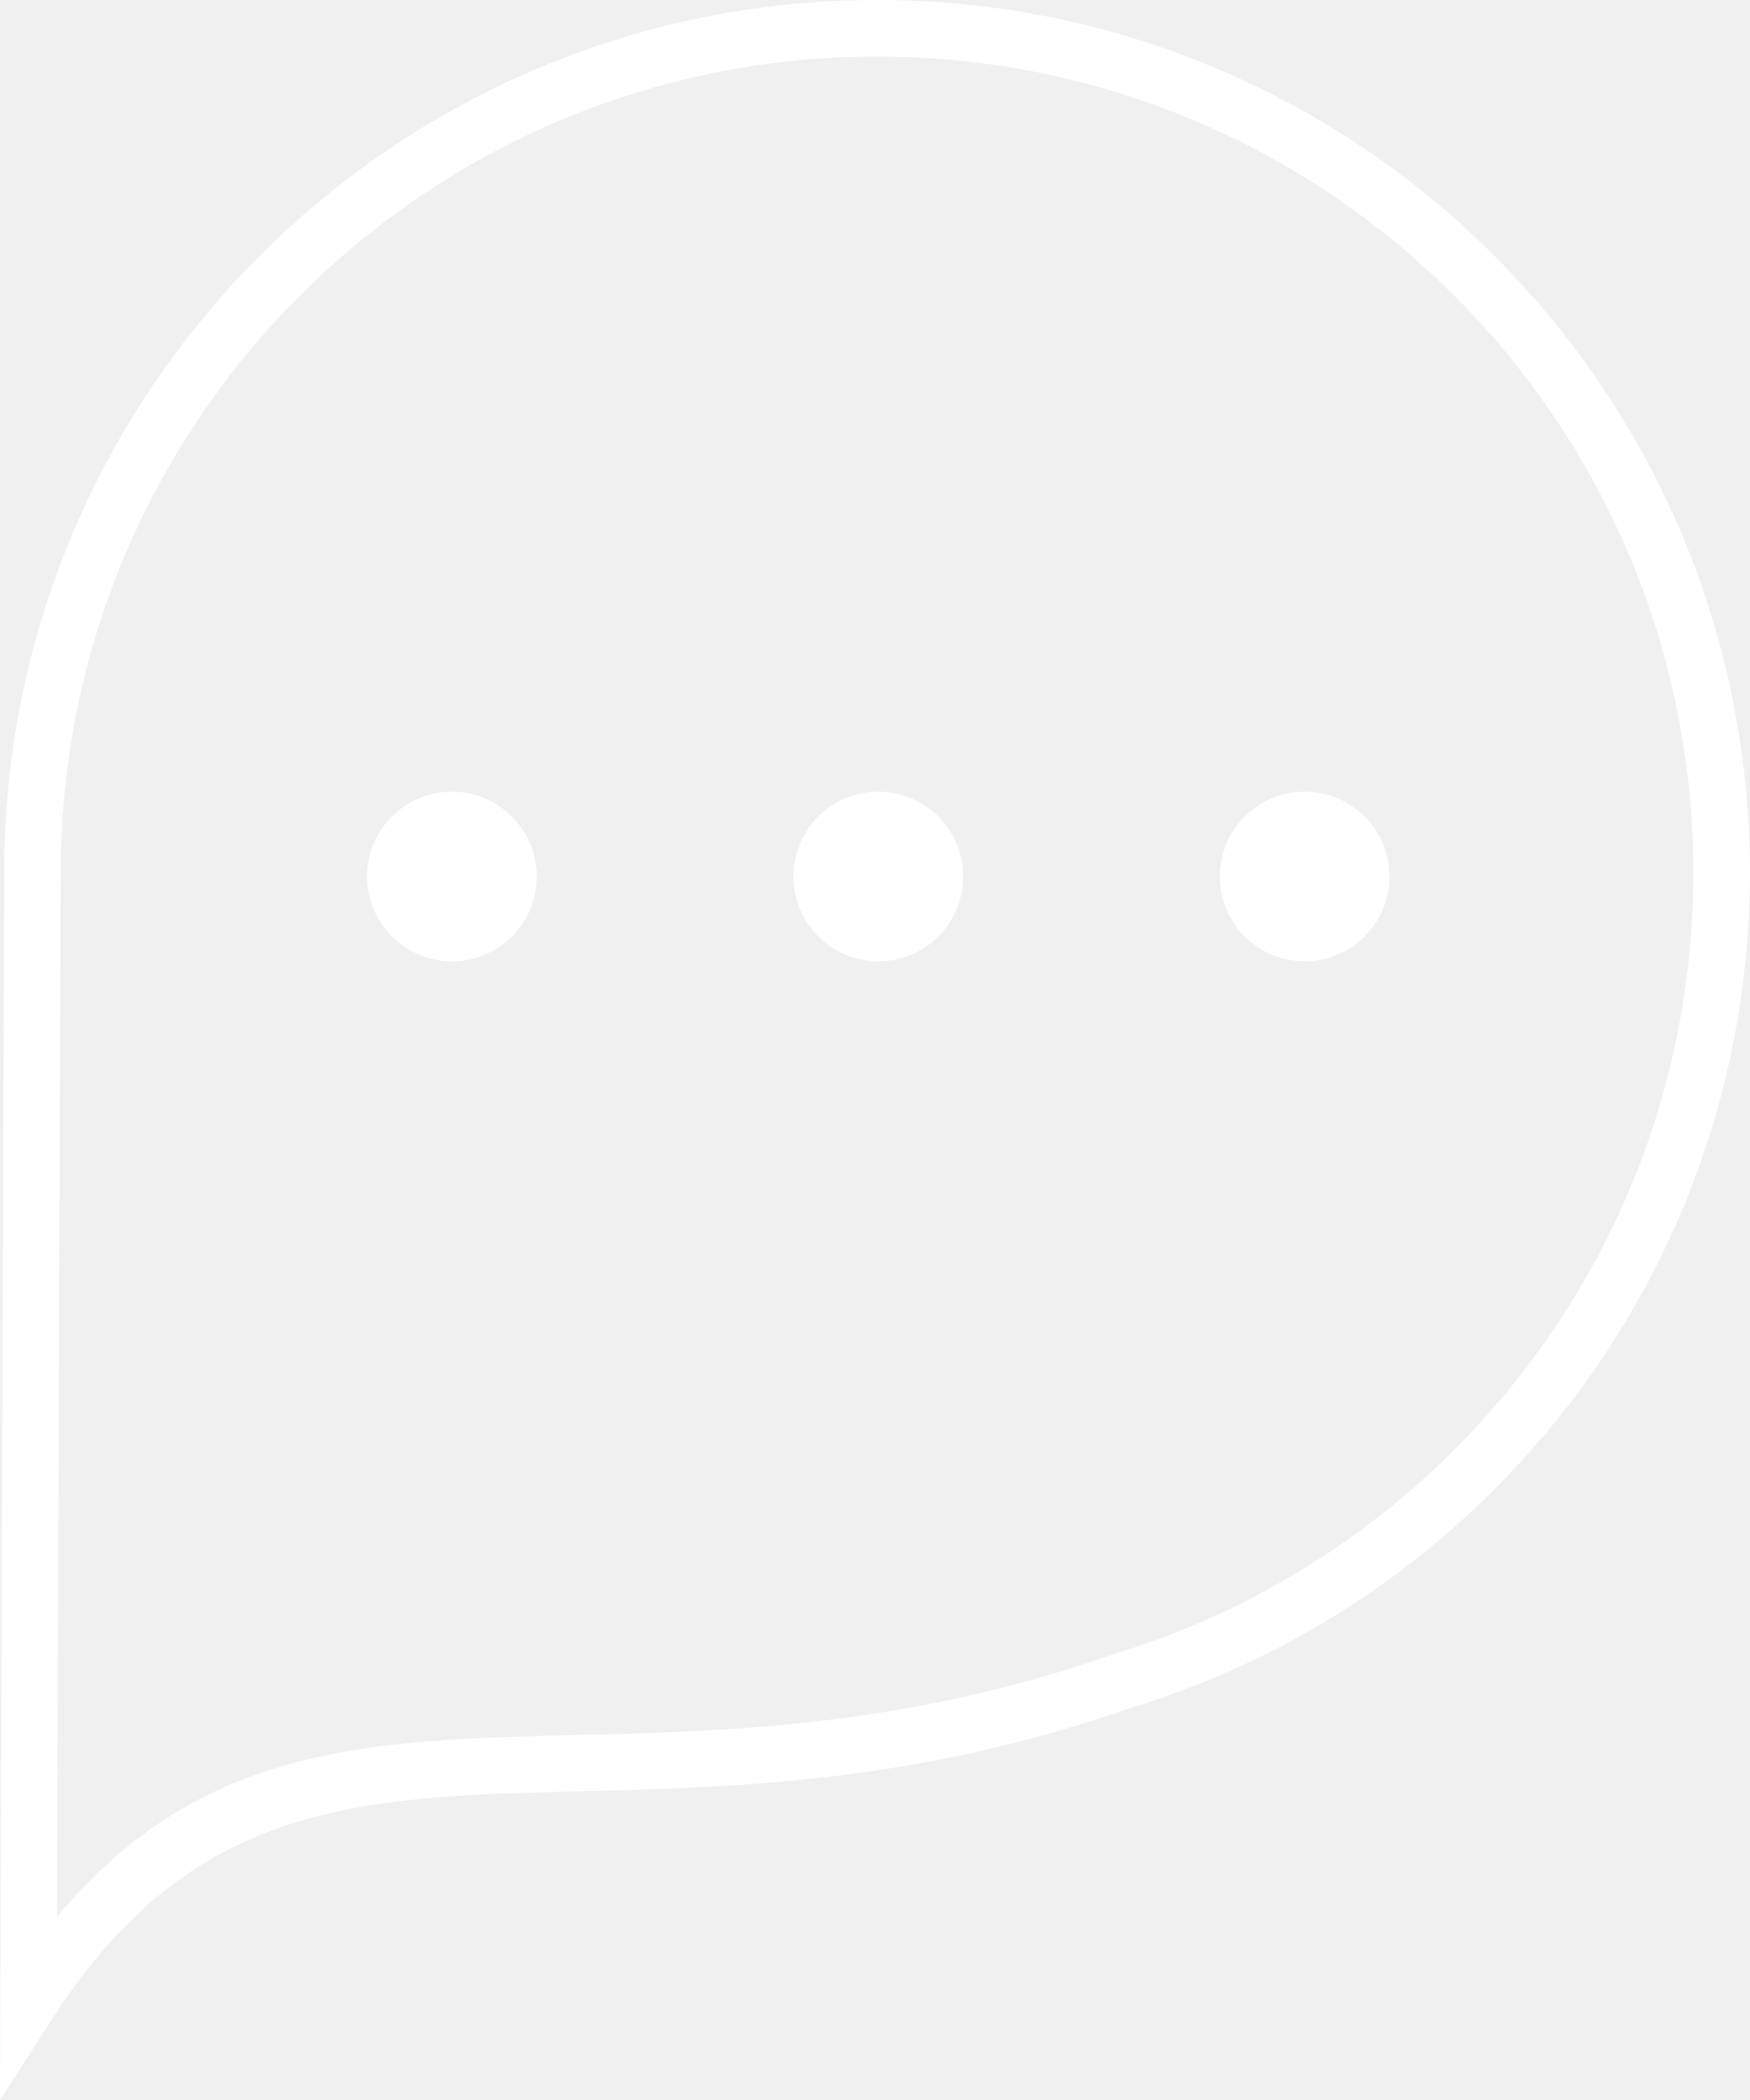
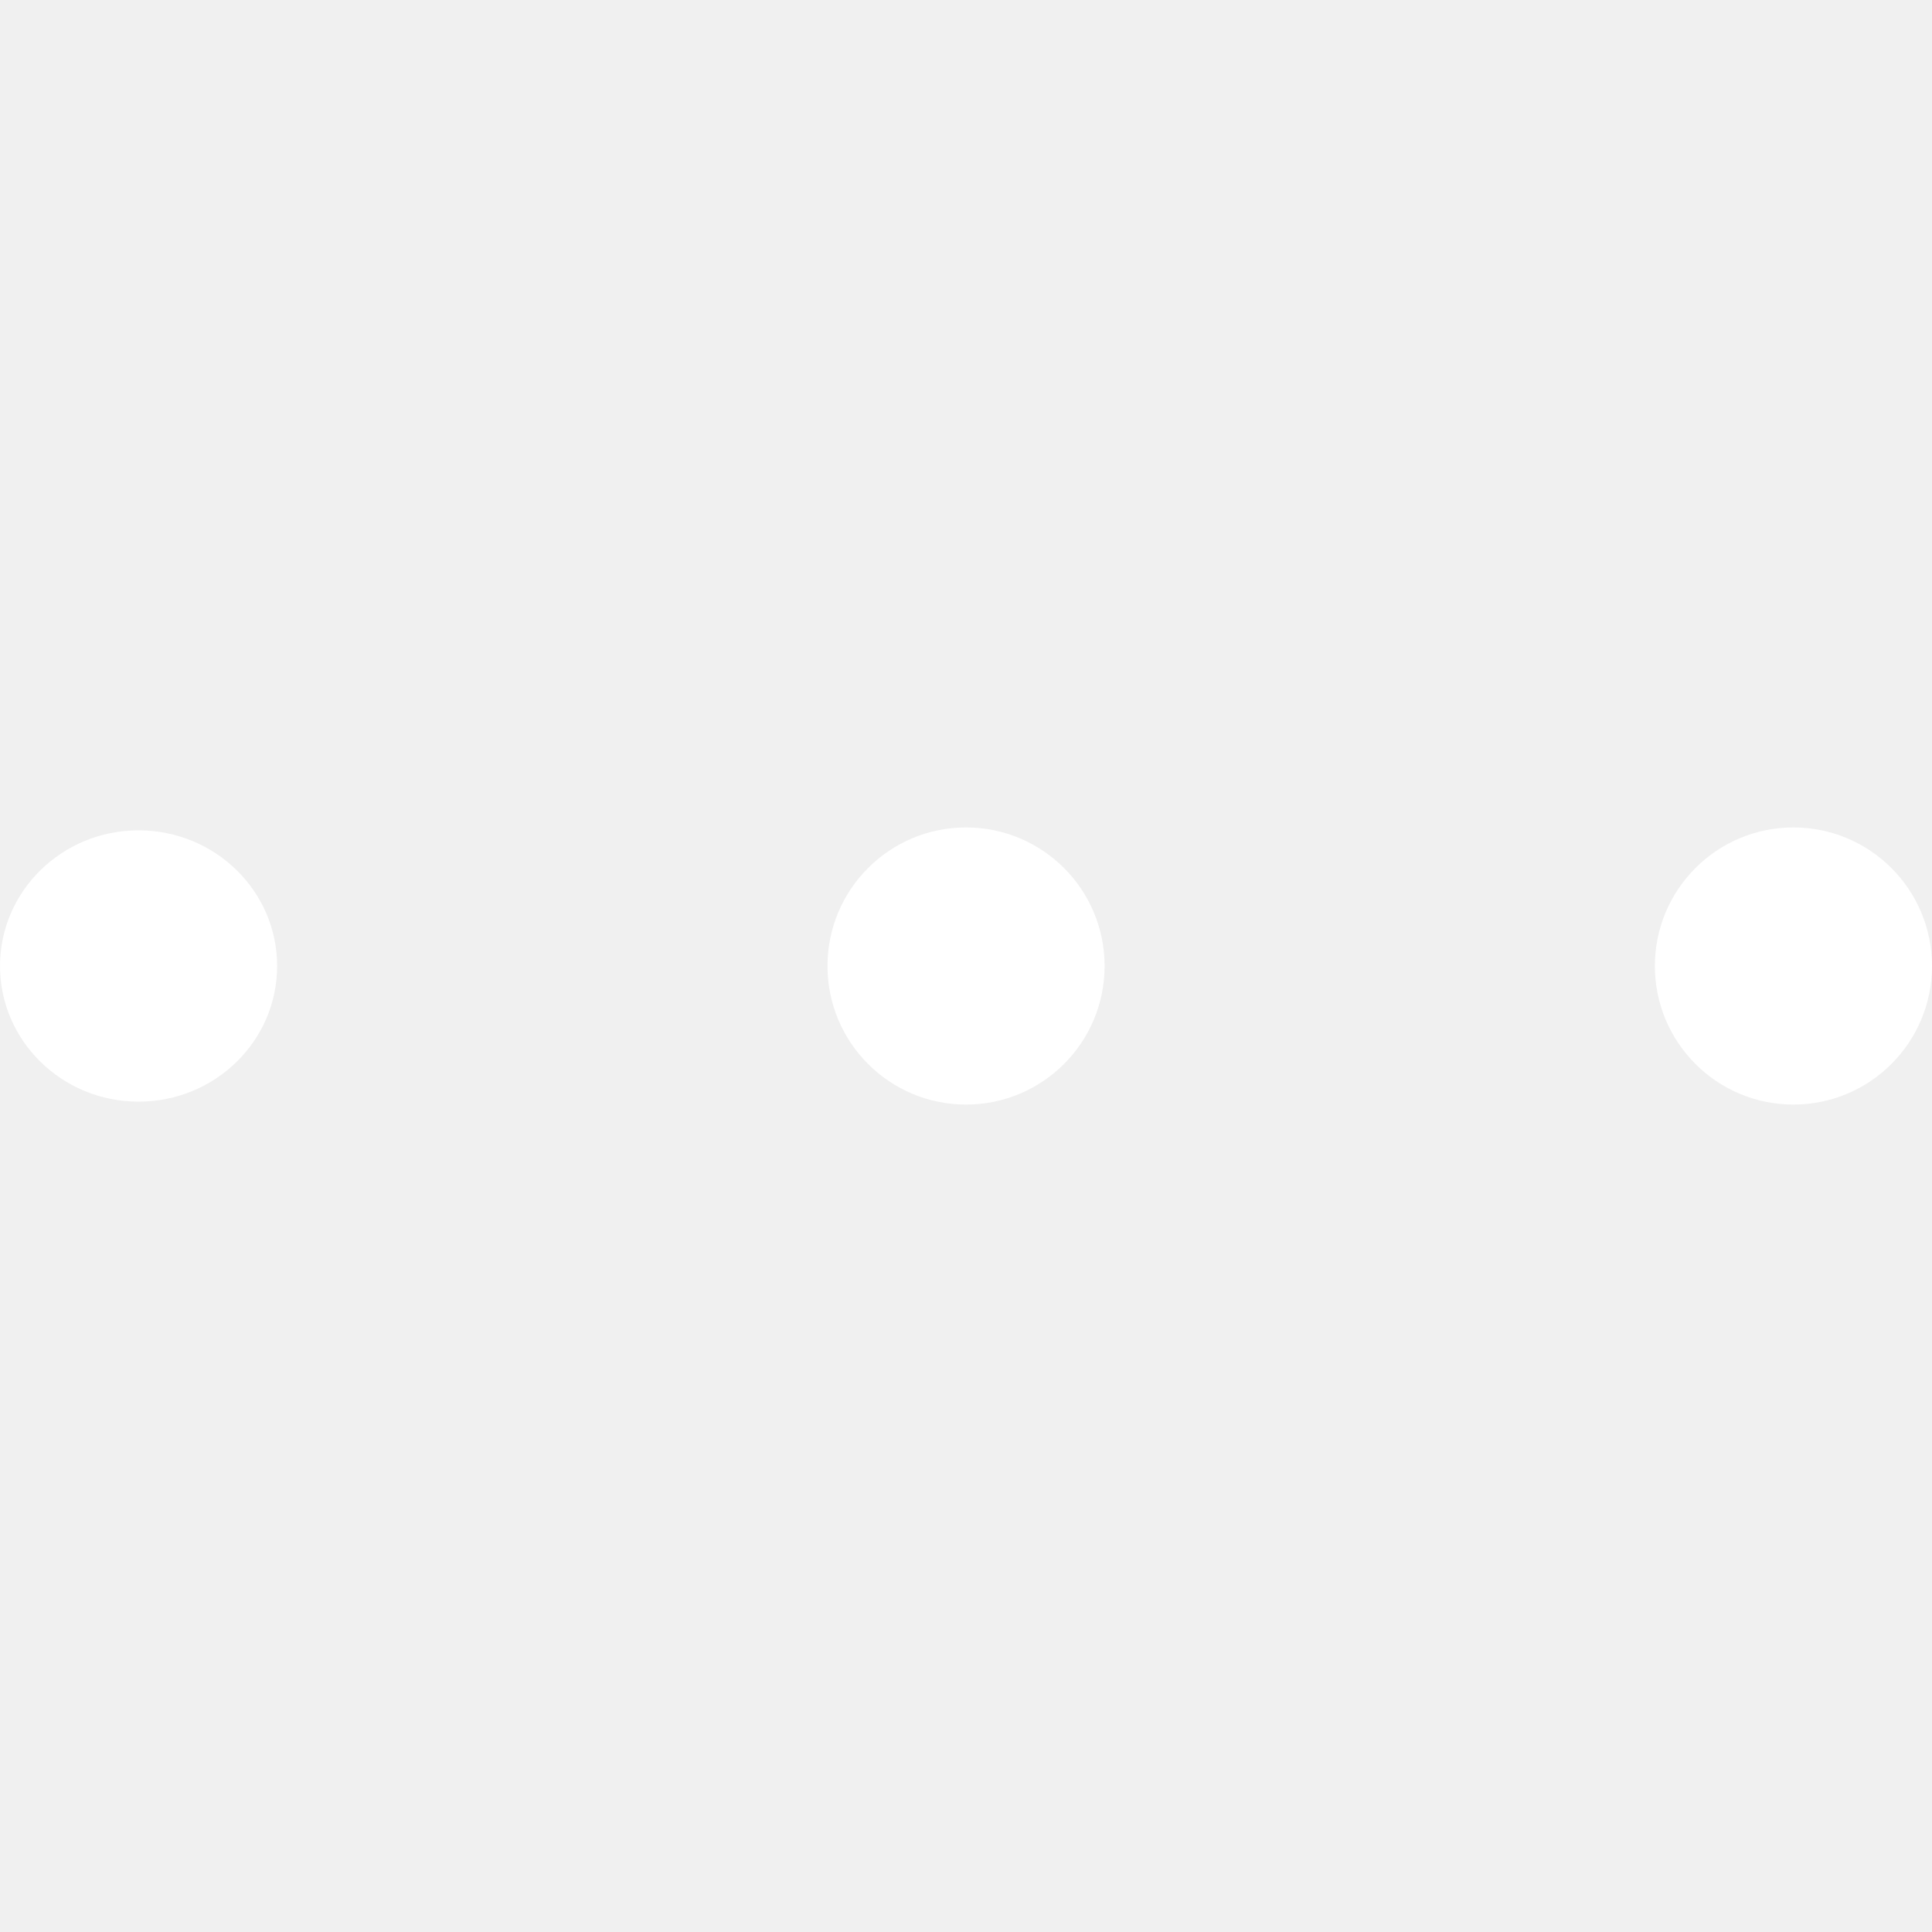
- <svg xmlns="http://www.w3.org/2000/svg" version="1.1" id="图层_1" x="0px" y="0px" width="175.41px" height="210.541px" viewBox="0 0 175.41 210.541" enable-background="new 0 0 175.41 210.541" xml:space="preserve">
-   <path fill="#FFFFFF" d="M0.42,87.495c0-24.158,9.795-46.031,25.63-61.866C41.884,9.795,63.758,0,87.915,0  c24.161,0,46.034,9.793,61.868,25.627c15.833,15.833,25.627,37.707,25.627,61.868c0,19.456-6.362,37.438-17.12,51.979  c-10.995,14.861-26.597,26.119-44.698,31.67c-21.684,7.605-39.834,8.059-55.467,8.447c-22.058,0.549-38.841,0.969-52.887,22.807  L0,210.541L0.431,87.495H0.42L0.42,87.495z M130.779,79.37c-4.696,0-8.504,3.807-8.504,8.504c0,4.696,3.808,8.504,8.504,8.504  c4.697,0,8.505-3.808,8.505-8.504C139.284,83.177,135.477,79.37,130.779,79.37L130.779,79.37z M88.042,79.37  c-4.697,0-8.504,3.807-8.504,8.504c0,4.696,3.807,8.504,8.504,8.504c4.696,0,8.504-3.808,8.504-8.504  C96.546,83.177,92.738,79.37,88.042,79.37L88.042,79.37z M45.304,79.37c-4.696,0-8.504,3.807-8.504,8.504  c0,4.696,3.808,8.504,8.504,8.504c4.697,0,8.504-3.808,8.504-8.504C53.808,83.177,50.001,79.37,45.304,79.37L45.304,79.37z   M30.058,29.638C15.25,44.445,6.089,64.902,6.089,87.495H6.078L5.712,192.172c14.456-17.284,31.115-17.7,52.28-18.228  c15.213-0.379,32.876-0.82,53.738-8.137l0.11-0.033c16.966-5.178,31.595-15.727,41.908-29.668  c10.049-13.582,15.991-30.397,15.991-48.612c0-22.596-9.159-43.053-23.967-57.86C130.968,14.828,110.512,5.669,87.915,5.669  C65.322,5.669,44.865,14.83,30.058,29.638z" />
+ <svg xmlns="http://www.w3.org/2000/svg" version="1.1" id="图层_1" x="0px" y="0px" width="197.632px" height="197.632px" viewBox="0 0 197.632 197.632" enable-background="new 0 0 197.632 197.632" xml:space="preserve">
+   <path fill="#FFFFFF" d="M98.821,84.643c7.828,0,14.173,6.346,14.173,14.174c0,7.827-6.345,14.173-14.173,14.173  c-7.828,0-14.173-6.346-14.173-14.173C84.648,90.988,90.994,84.643,98.821,84.643L98.821,84.643z M183.457,84.643  c7.828,0,14.174,6.346,14.174,14.174c0,7.827-6.346,14.173-14.174,14.173s-14.174-6.346-14.174-14.173  C169.283,90.988,175.628,84.643,183.457,84.643L183.457,84.643z M14.175,84.939c7.828,0,14.173,6.213,14.173,13.877  c0,7.663-6.345,13.876-14.173,13.876c-7.828,0-14.173-6.213-14.173-13.876C0.001,91.152,6.347,84.939,14.175,84.939z" />
</svg>
